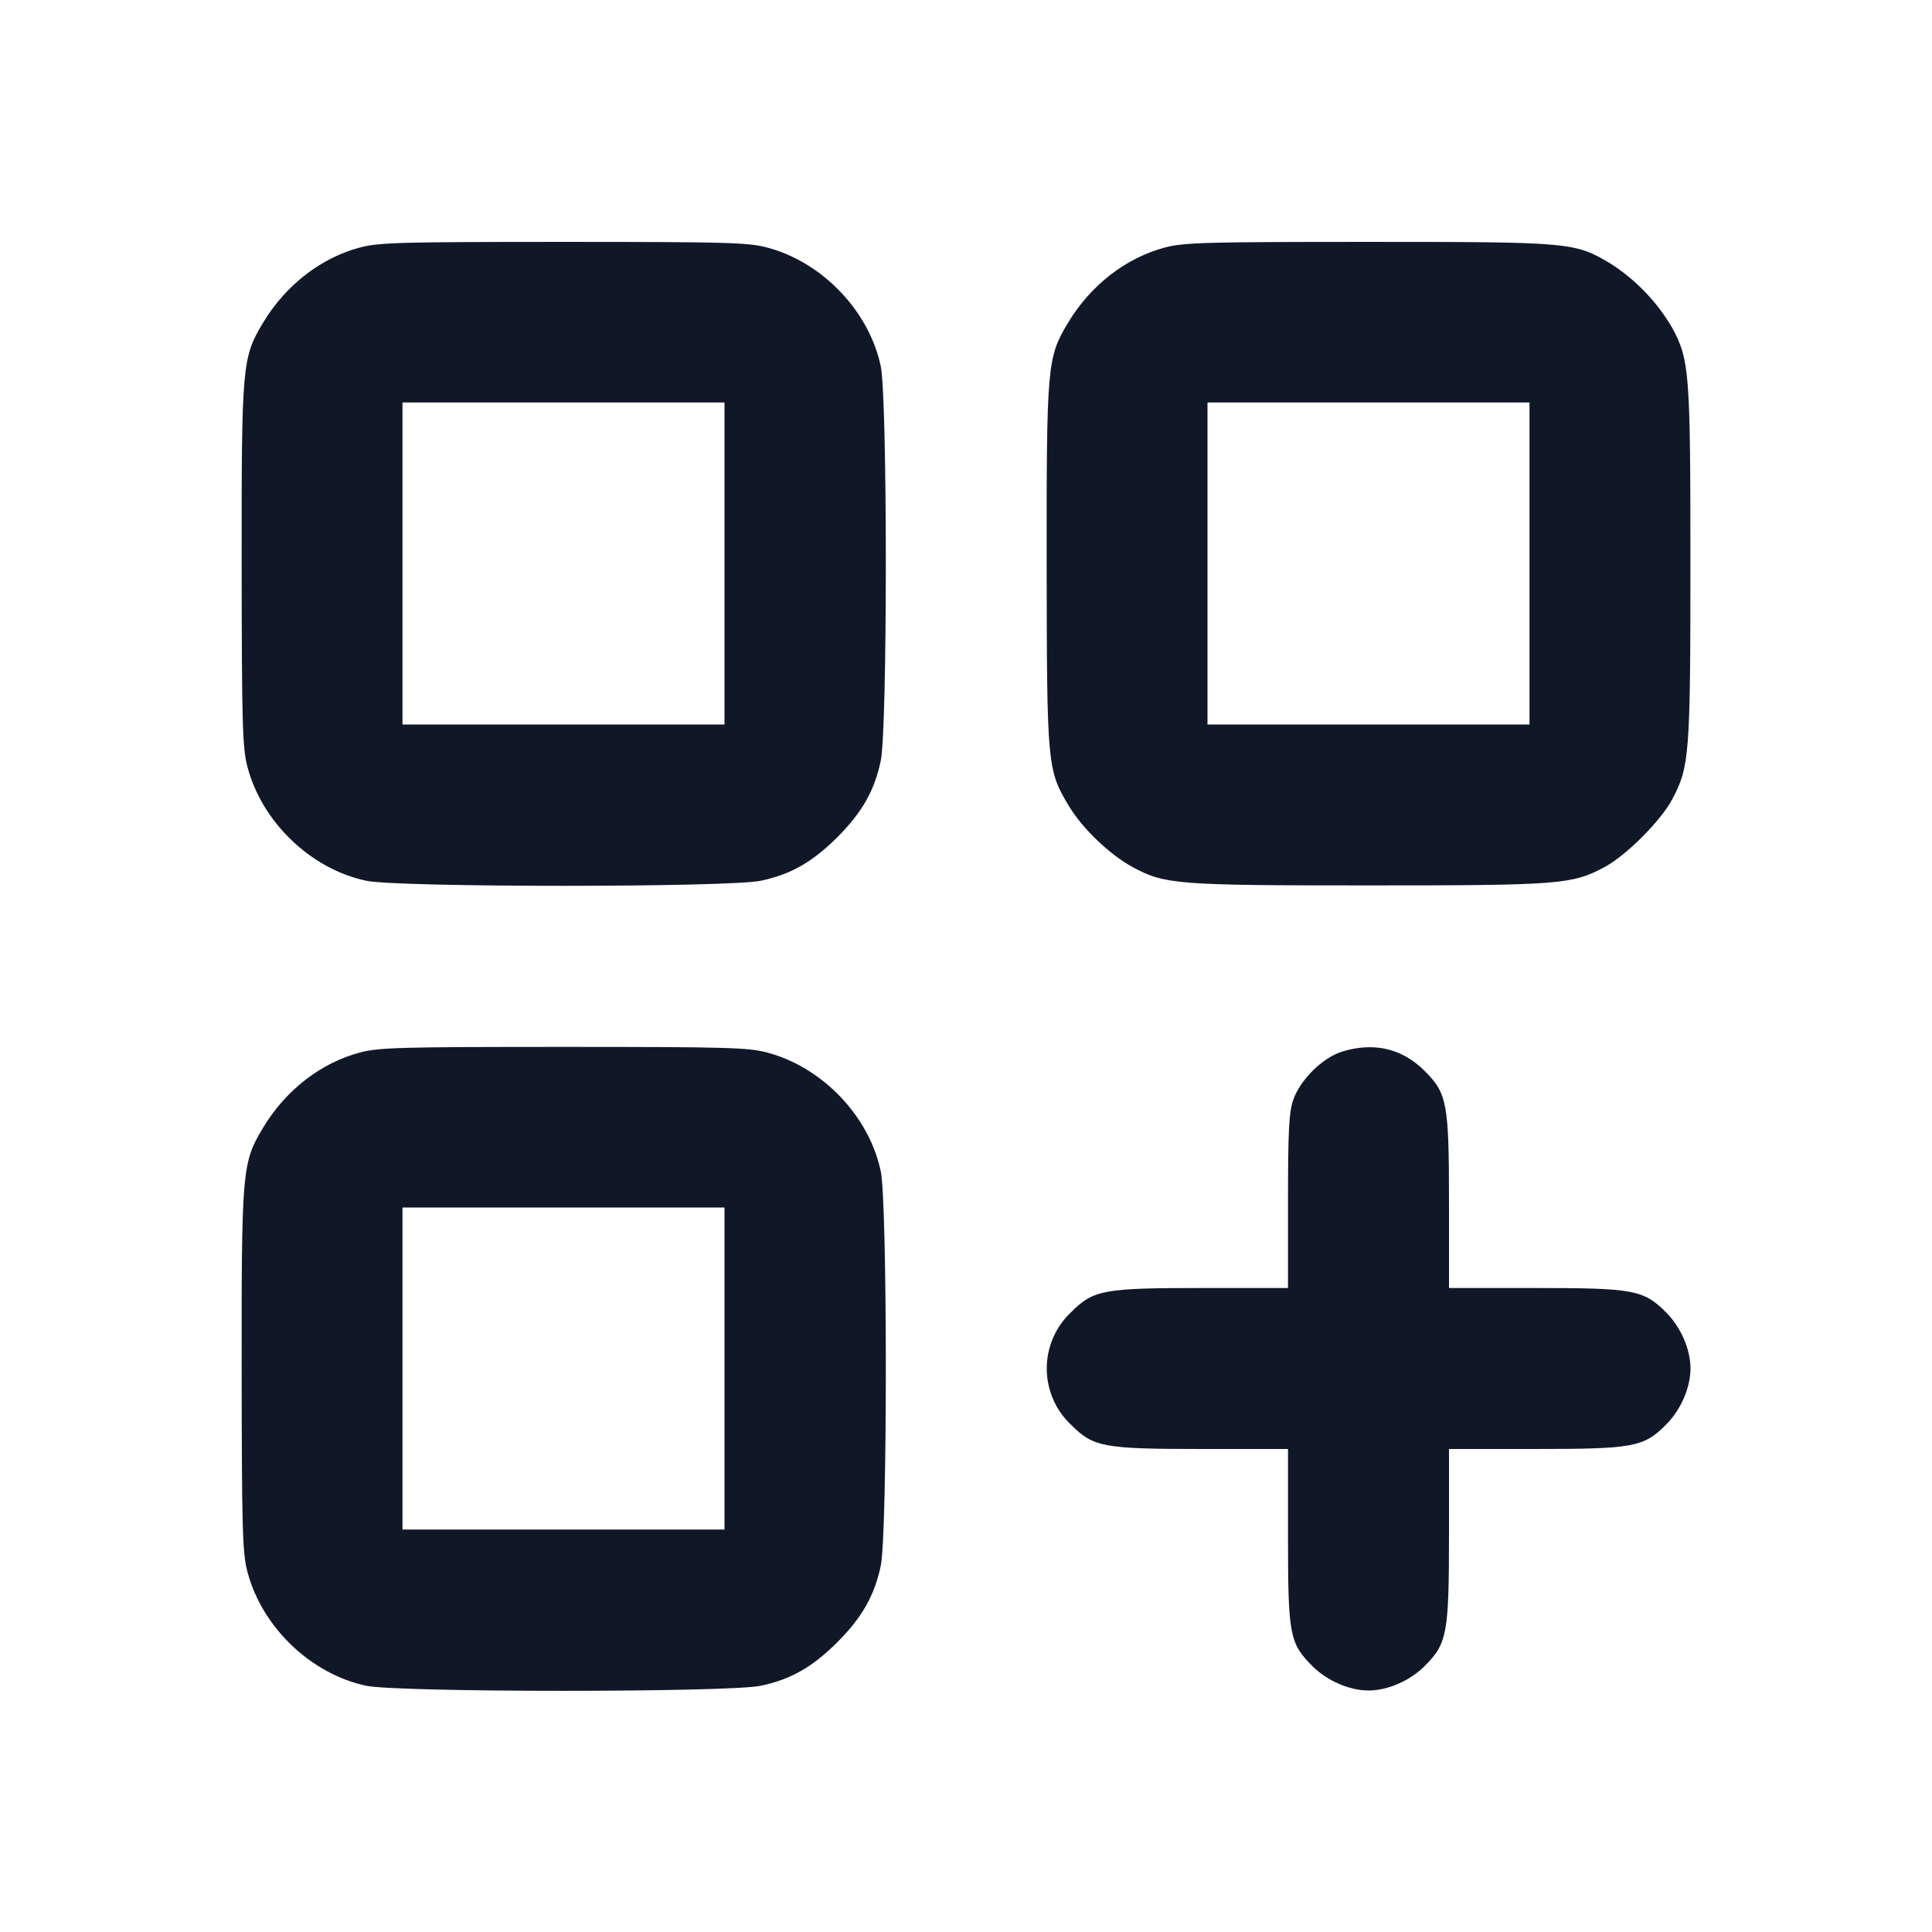
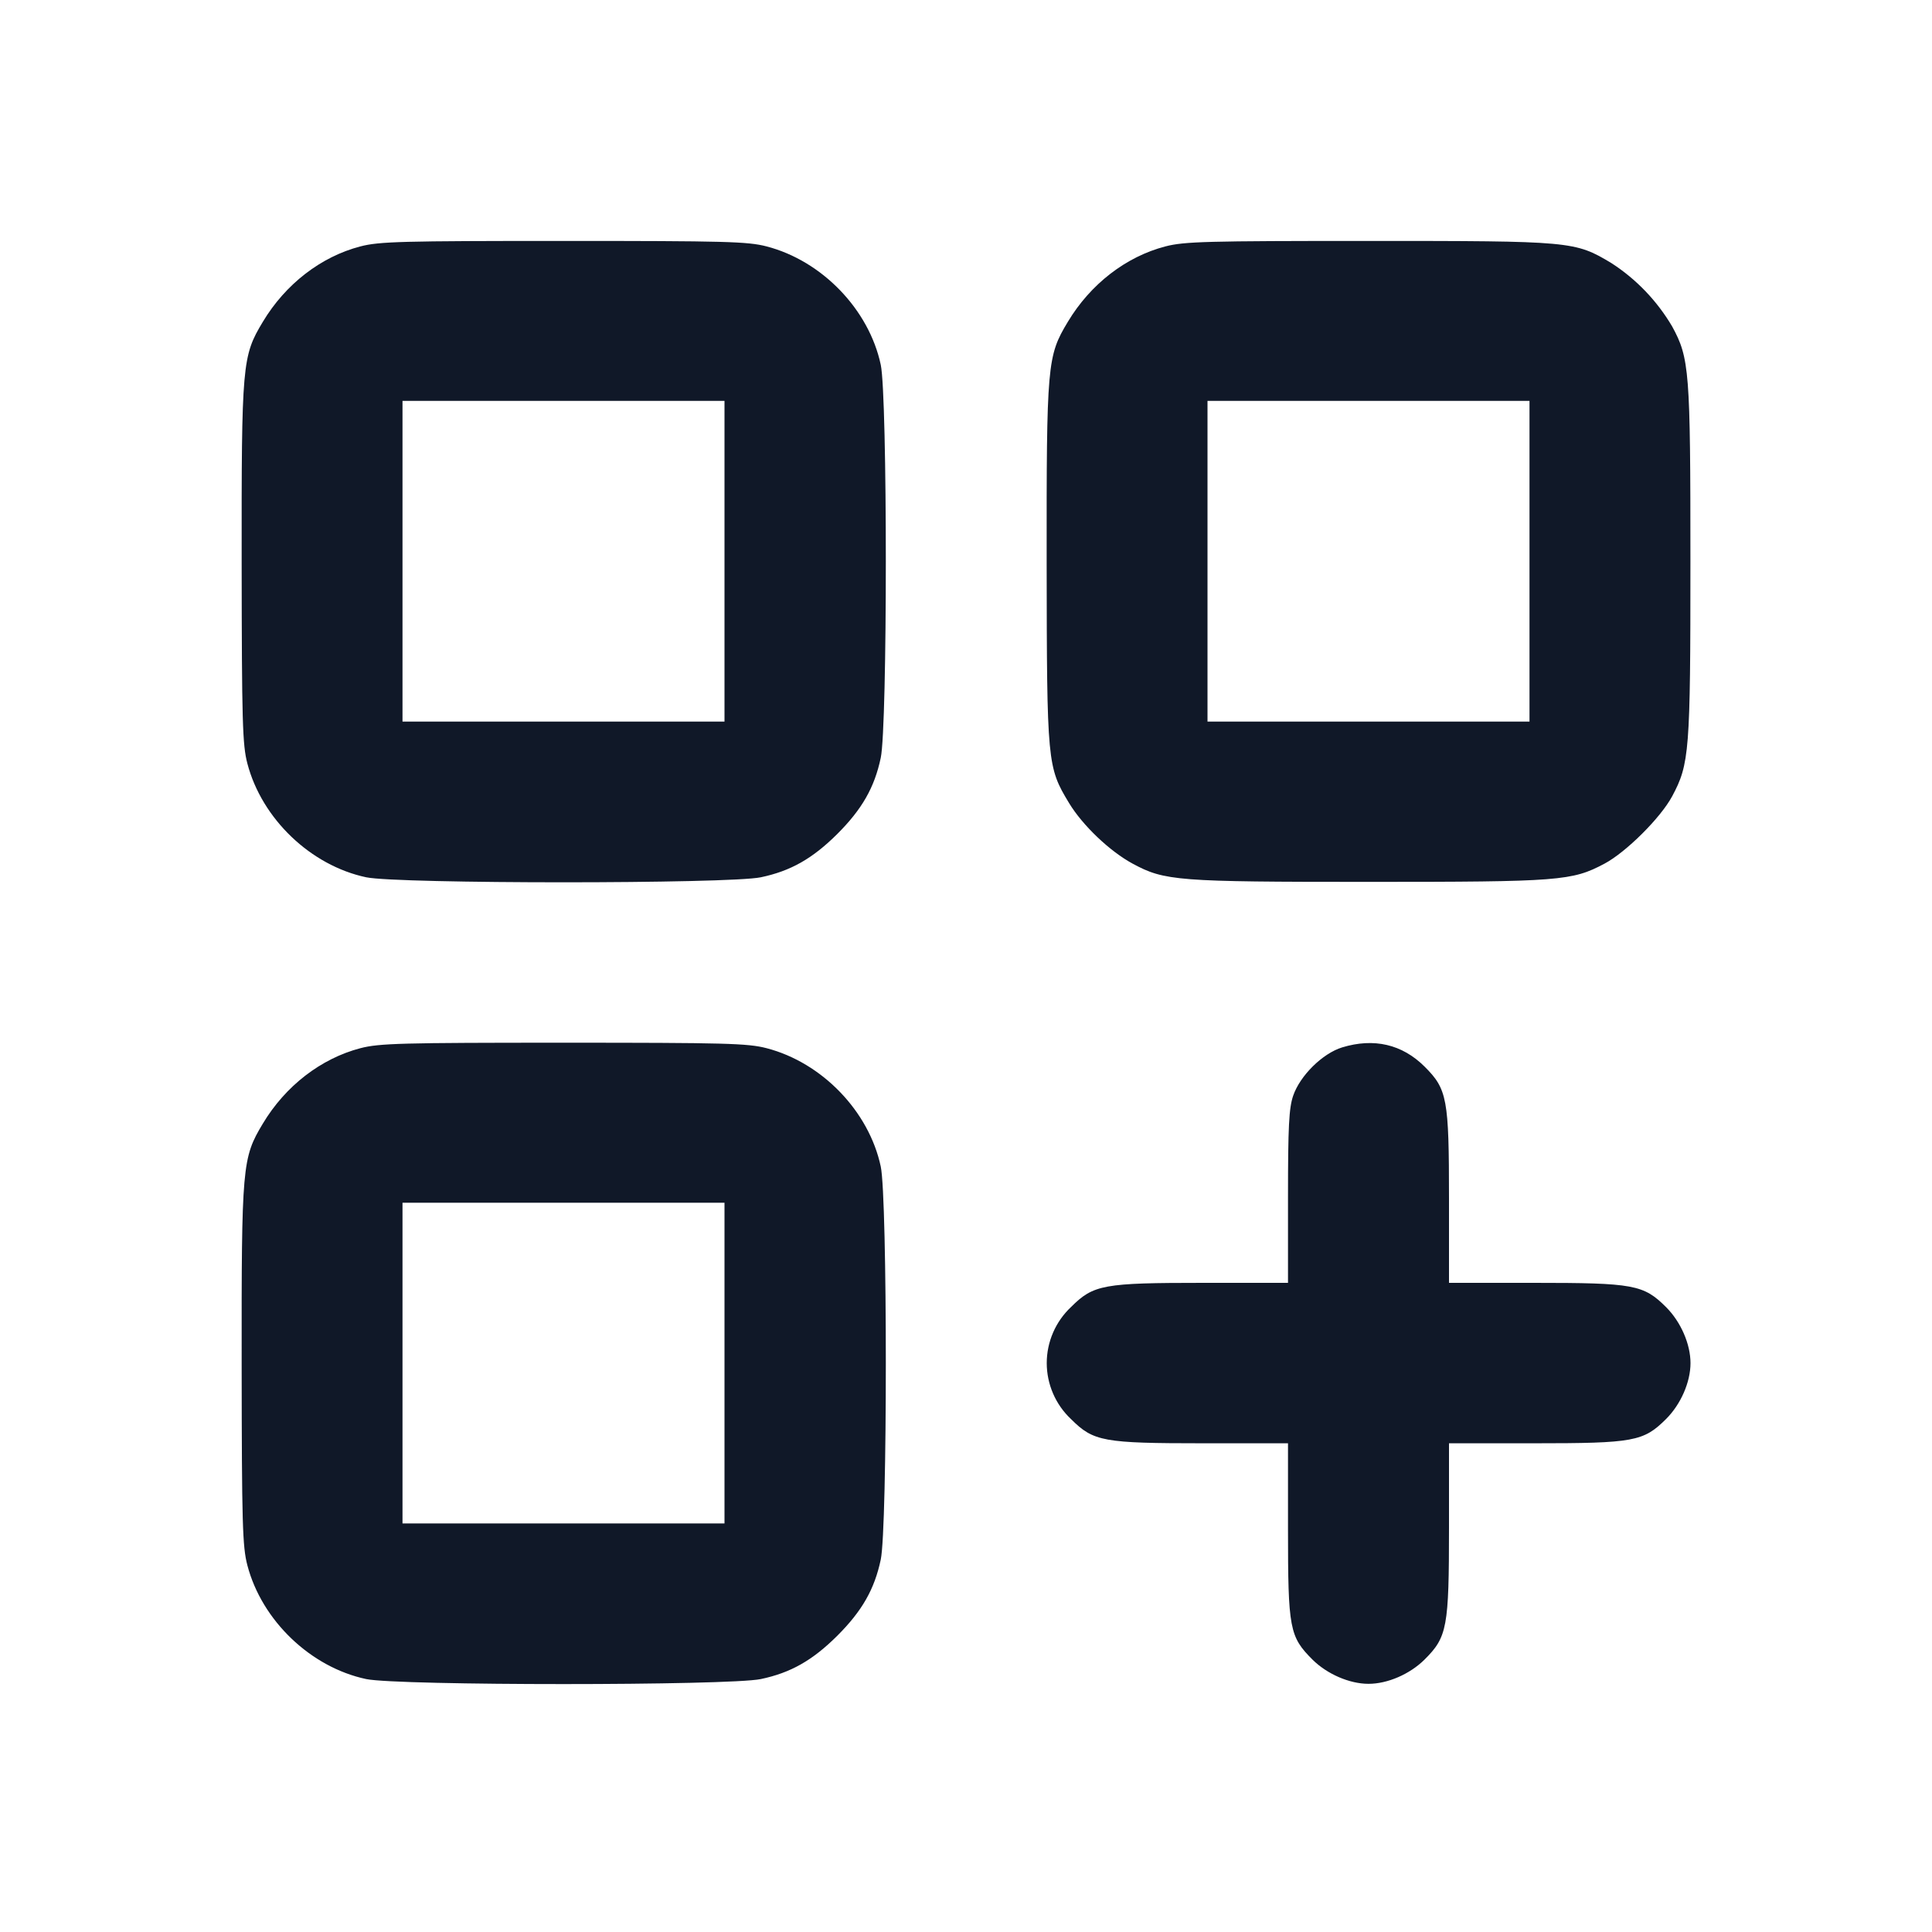
<svg xmlns="http://www.w3.org/2000/svg" width="24" height="24" viewBox="0 0 24 24" fill="none">
-   <path fill-rule="evenodd" clip-rule="evenodd" d="M4.477 3.073C3.988 3.201 3.546 3.543 3.265 4.014C3.008 4.443 3 4.534 3.002 7.028C3.004 9.004 3.012 9.29 3.073 9.523C3.253 10.212 3.86 10.795 4.549 10.941C4.945 11.025 9.055 11.025 9.451 10.941C9.822 10.863 10.092 10.709 10.401 10.401C10.709 10.092 10.863 9.822 10.941 9.451C11.025 9.055 11.025 4.945 10.941 4.549C10.795 3.86 10.212 3.253 9.523 3.073C9.289 3.012 9.008 3.005 7 3.005C4.992 3.005 4.711 3.012 4.477 3.073ZM14.477 3.073C13.988 3.201 13.546 3.543 13.265 4.014C13.008 4.443 13 4.534 13.002 7.028C13.005 9.52 13.009 9.566 13.281 10.017C13.448 10.294 13.787 10.618 14.071 10.772C14.468 10.987 14.62 10.999 17 10.999C19.379 10.999 19.528 10.987 19.931 10.772C20.199 10.629 20.629 10.199 20.772 9.931C20.987 9.528 20.999 9.379 20.999 7C20.999 4.62 20.987 4.468 20.772 4.071C20.585 3.752 20.327 3.482 20.017 3.281C19.564 3.008 19.524 3.005 17 3.005C14.992 3.005 14.711 3.012 14.477 3.073ZM9 7V9H5V5H9V7ZM19 7V9H15V5H19V7ZM4.477 13.073C3.988 13.201 3.546 13.543 3.265 14.014C3.008 14.443 3 14.534 3.002 17.028C3.004 19.004 3.012 19.29 3.073 19.523C3.253 20.212 3.86 20.795 4.549 20.941C4.945 21.025 9.055 21.025 9.451 20.941C9.822 20.863 10.092 20.709 10.401 20.401C10.709 20.092 10.863 19.822 10.941 19.451C11.025 19.055 11.025 14.945 10.941 14.549C10.795 13.86 10.212 13.253 9.523 13.073C9.289 13.012 9.008 13.005 7 13.005C4.992 13.005 4.711 13.012 4.477 13.073ZM16.673 13.063C16.429 13.138 16.15 13.414 16.064 13.666C16.012 13.82 16 14.048 16 14.927V16H14.947C13.706 16 13.584 16.022 13.306 16.3C13.21 16.39 13.134 16.498 13.082 16.619C13.03 16.739 13.003 16.869 13.003 17C13.003 17.131 13.03 17.261 13.082 17.381C13.134 17.502 13.21 17.61 13.306 17.7C13.584 17.978 13.706 18 14.947 18H16V19.073C16 20.315 16.018 20.412 16.306 20.7C16.486 20.879 16.764 21 17 21C17.237 21 17.514 20.88 17.697 20.697C17.978 20.416 18 20.297 18 19.053V18H19.053C20.297 18 20.416 17.978 20.697 17.697C20.88 17.514 21 17.237 21 17C21 16.763 20.88 16.486 20.697 16.303C20.416 16.022 20.297 16 19.053 16H18V14.947C18 13.703 17.978 13.584 17.697 13.303C17.418 13.024 17.067 12.942 16.673 13.063ZM9 17V19H5V15H9V17Z" fill="#101828" />
+   <path d="M14.477 3.061C14.711 3 14.992 2.993 17.0 2.993C19.524 2.993 19.564 2.996 20.017 3.268C20.327 3.468 20.585 3.738 20.772 4.055C20.987 4.45 20.999 4.602 20.999 6.972C20.999 9.342 20.987 9.49 20.772 9.892C20.629 10.159 20.199 10.587 19.931 10.729C19.528 10.943 19.379 10.955 17.0 10.955C14.62 10.955 14.468 10.943 14.071 10.729C13.787 10.576 13.448 10.253 13.281 9.977C13.009 9.528 13.005 9.482 13.002 7C13.0 4.516 13.008 4.425 13.265 3.998C13.546 3.529 13.988 3.188 14.477 3.061ZM4.477 13.021C4.711 12.96 4.992 12.953 7 12.953C9.008 12.953 9.289 12.96 9.523 13.021C10.212 13.2 10.795 13.805 10.941 14.491C11.025 14.886 11.025 18.979 10.941 19.374C10.863 19.743 10.709 20.012 10.401 20.32C10.092 20.627 9.822 20.78 9.451 20.858C9.055 20.941 4.945 20.941 4.549 20.858C3.86 20.712 3.253 20.132 3.073 19.445C3.012 19.213 3.004 18.929 3.002 16.96C3 14.476 3.008 14.386 3.265 13.958C3.546 13.489 3.988 13.149 4.477 13.021ZM4.477 3.061C4.711 3 4.992 2.993 7 2.993C9.008 2.993 9.289 3 9.523 3.061C10.212 3.24 10.795 3.845 10.941 4.531C11.025 4.925 11.025 9.019 10.941 9.414C10.863 9.783 10.709 10.052 10.401 10.36C10.092 10.667 9.822 10.82 9.451 10.898C9.055 10.981 4.945 10.981 4.549 10.898C3.86 10.752 3.253 10.172 3.073 9.485C3.012 9.253 3.004 8.968 3.002 7C3 4.516 3.008 4.425 3.265 3.998C3.546 3.529 3.988 3.188 4.477 3.061ZM16.673 13.011C17.067 12.891 17.418 12.972 17.697 13.25C17.978 13.53 18.0 13.649 18.0 14.888V15.936H19.053C20.297 15.936 20.416 15.958 20.697 16.238C20.88 16.421 21.0 16.697 21.0 16.933C21.0 17.169 20.88 17.444 20.697 17.627C20.416 17.907 20.297 17.929 19.053 17.929H18.0V18.977C18.0 20.216 17.978 20.335 17.697 20.615C17.514 20.797 17.237 20.917 17.0 20.917C16.764 20.917 16.486 20.796 16.306 20.618C16.018 20.331 16.0 20.234 16.0 18.997V17.929H14.947C13.706 17.929 13.584 17.907 13.306 17.63C13.21 17.54 13.134 17.432 13.082 17.312C13.03 17.192 13.003 17.063 13.003 16.933C13.003 16.802 13.03 16.673 13.082 16.553C13.134 16.433 13.21 16.325 13.306 16.235C13.584 15.958 13.706 15.936 14.947 15.936H16.0V14.868C16.0 13.992 16.012 13.765 16.064 13.612C16.15 13.361 16.429 13.086 16.673 13.011ZM9 18.925V14.941H5V18.925H9ZM19.0 8.964V4.98H15.0V8.964H19.0ZM9 8.964V4.98H5V8.964H9Z" fill="#101828" fill-rule="nonzero" />
</svg>
